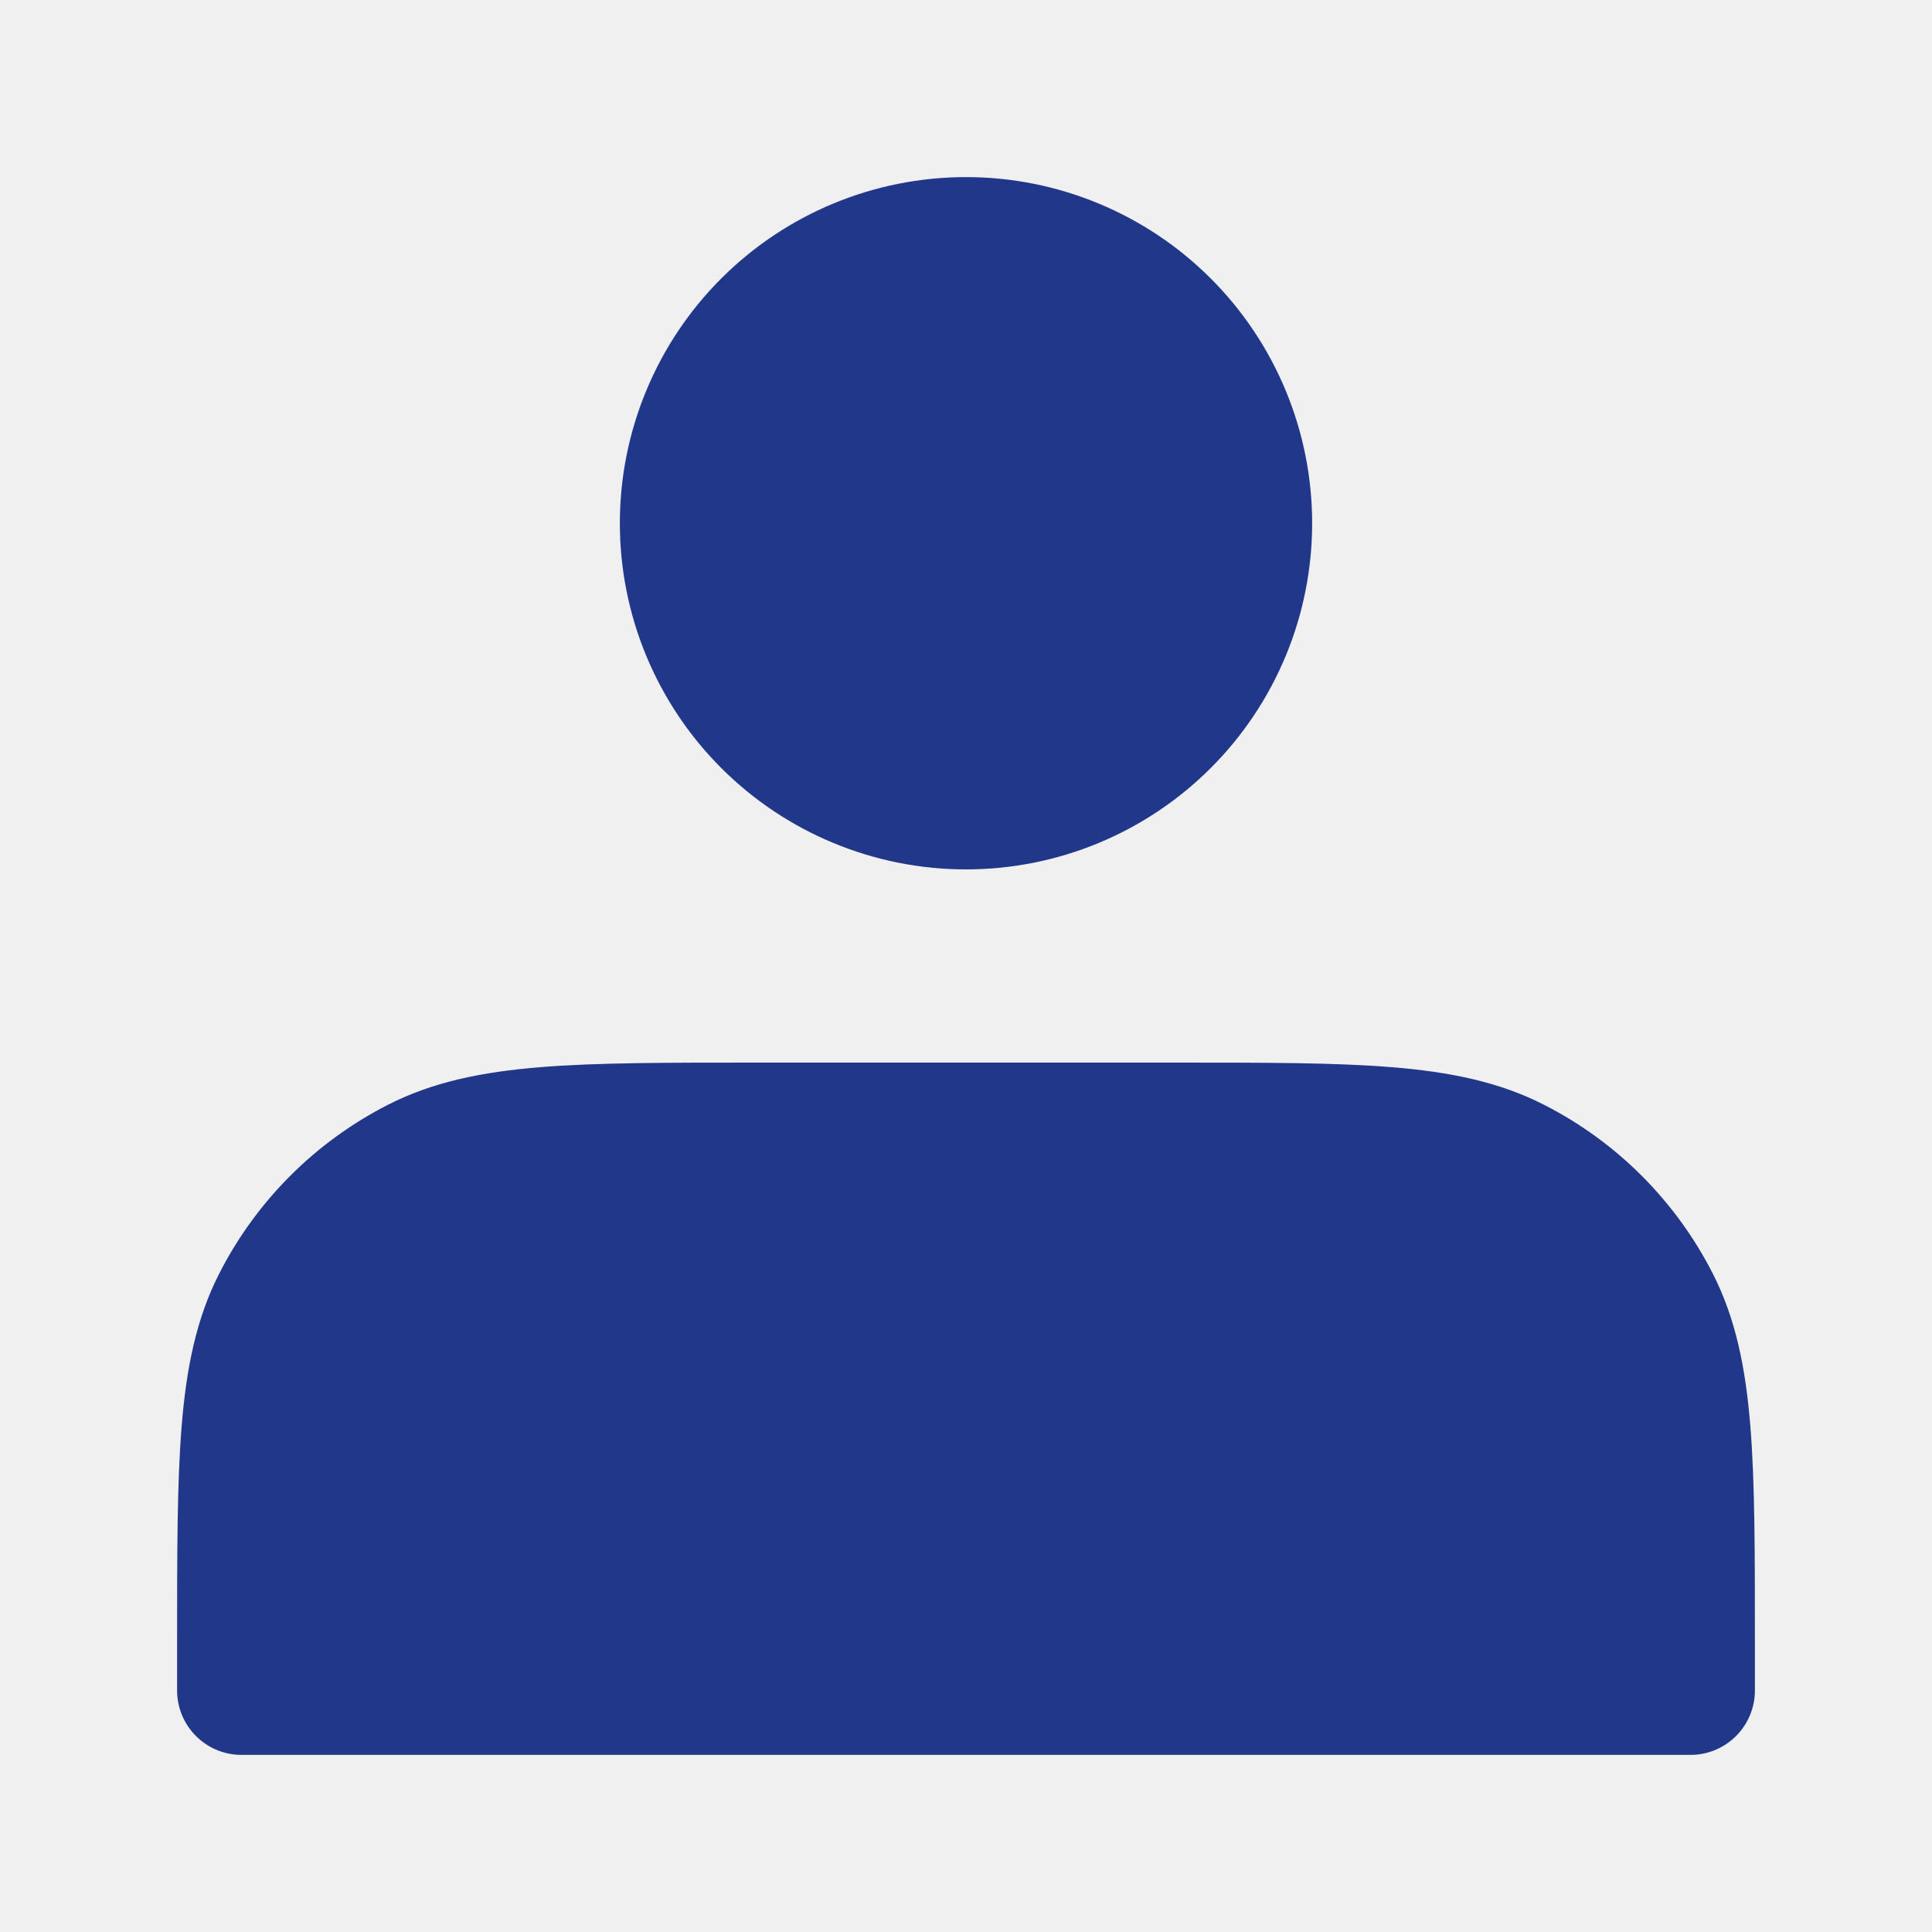
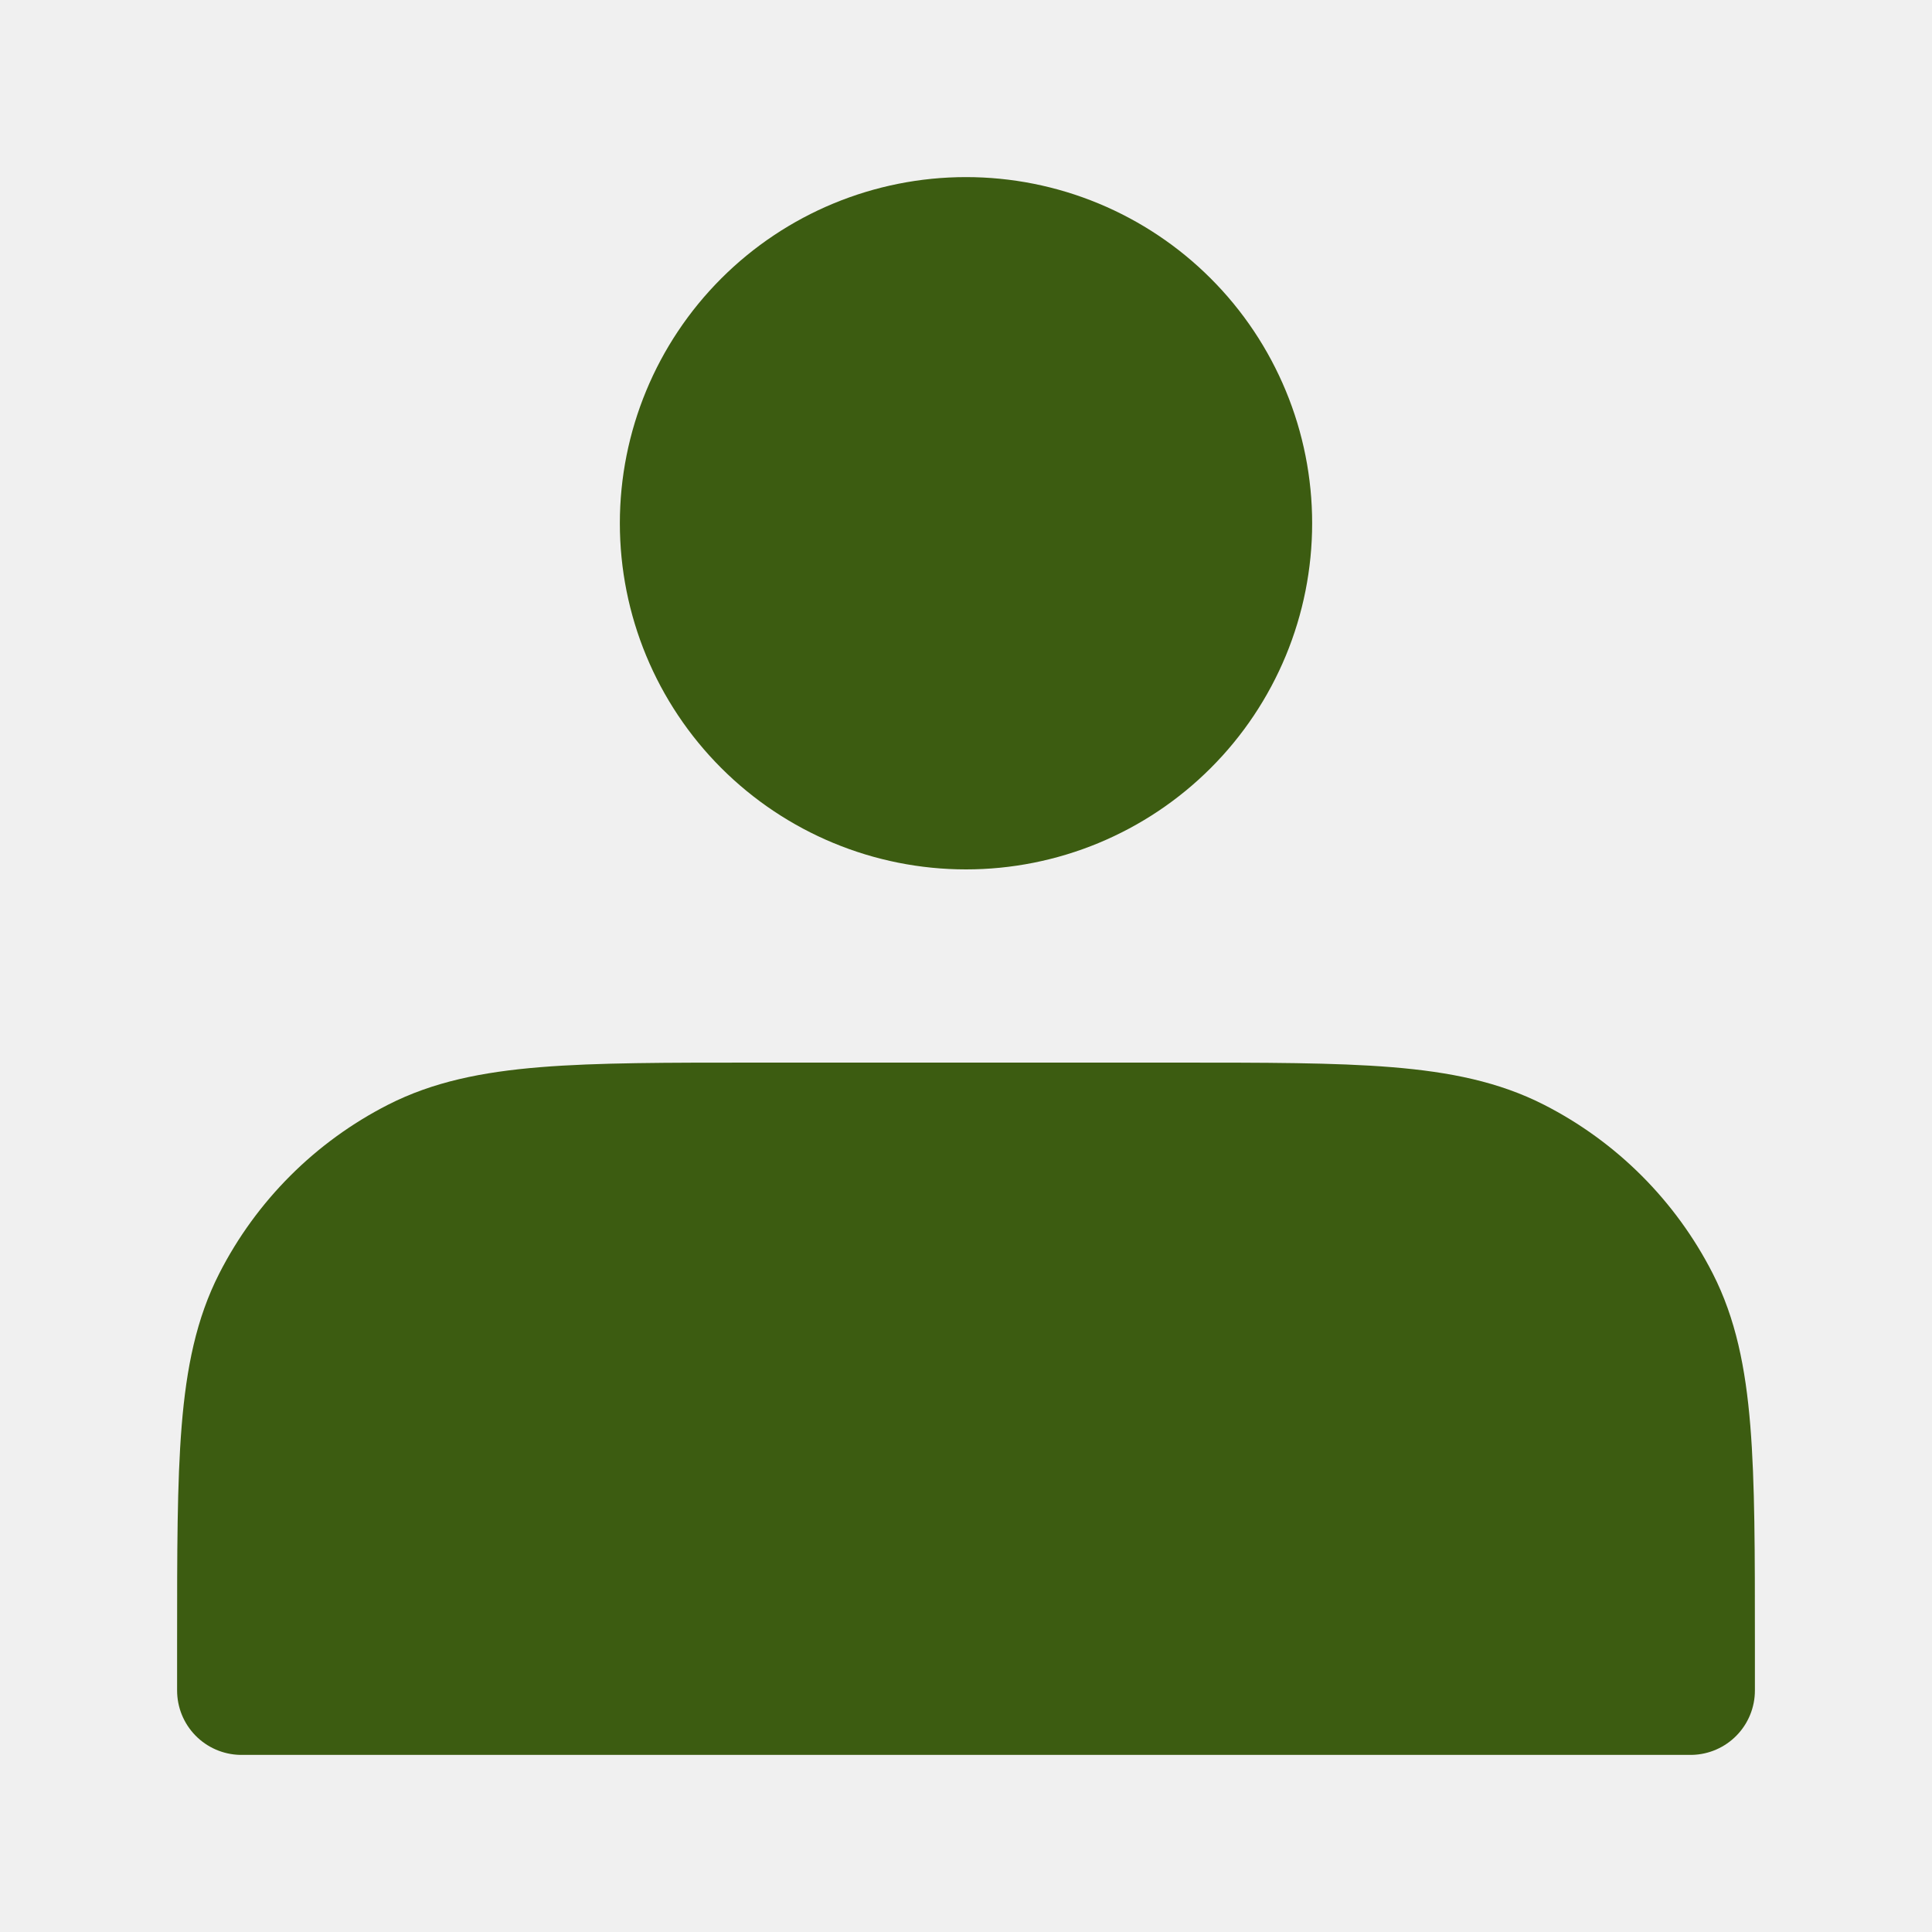
<svg xmlns="http://www.w3.org/2000/svg" width="60" height="60" viewBox="0 0 60 60" fill="none">
  <mask id="mask0_31_2" style="mask-type:luminance" maskUnits="userSpaceOnUse" x="5" y="5" width="50" height="50">
    <path d="M30 25C31.149 25 32.287 24.774 33.349 24.334C34.41 23.894 35.375 23.25 36.187 22.437C37 21.625 37.644 20.66 38.084 19.599C38.524 18.537 38.75 17.399 38.75 16.25C38.75 15.101 38.524 13.963 38.084 12.902C37.644 11.84 37 10.875 36.187 10.063C35.375 9.25 34.41 8.606 33.349 8.166C32.287 7.726 31.149 7.5 30 7.5C27.679 7.5 25.454 8.422 23.813 10.063C22.172 11.704 21.25 13.929 21.25 16.25C21.25 18.571 22.172 20.796 23.813 22.437C25.454 24.078 27.679 25 30 25ZM7.5 51V52.5H52.5V51C52.5 45.4 52.5 42.6 51.41 40.46C50.451 38.578 48.922 37.049 47.04 36.09C44.9 35 42.1 35 36.5 35H23.5C17.9 35 15.1 35 12.96 36.09C11.079 37.049 9.549 38.578 8.59 40.46C7.5 42.6 7.5 45.4 7.5 51Z" fill="white" stroke="white" stroke-width="4" stroke-linecap="round" stroke-linejoin="round" />
  </mask>
  <g mask="url(#mask0_31_2)">
-     <path d="M0 0H60V60H0V0Z" fill="#20378A" />
+     <path d="M0 0H60V60H0V0Z" fill="#3C5C11" />
  </g>
</svg>
